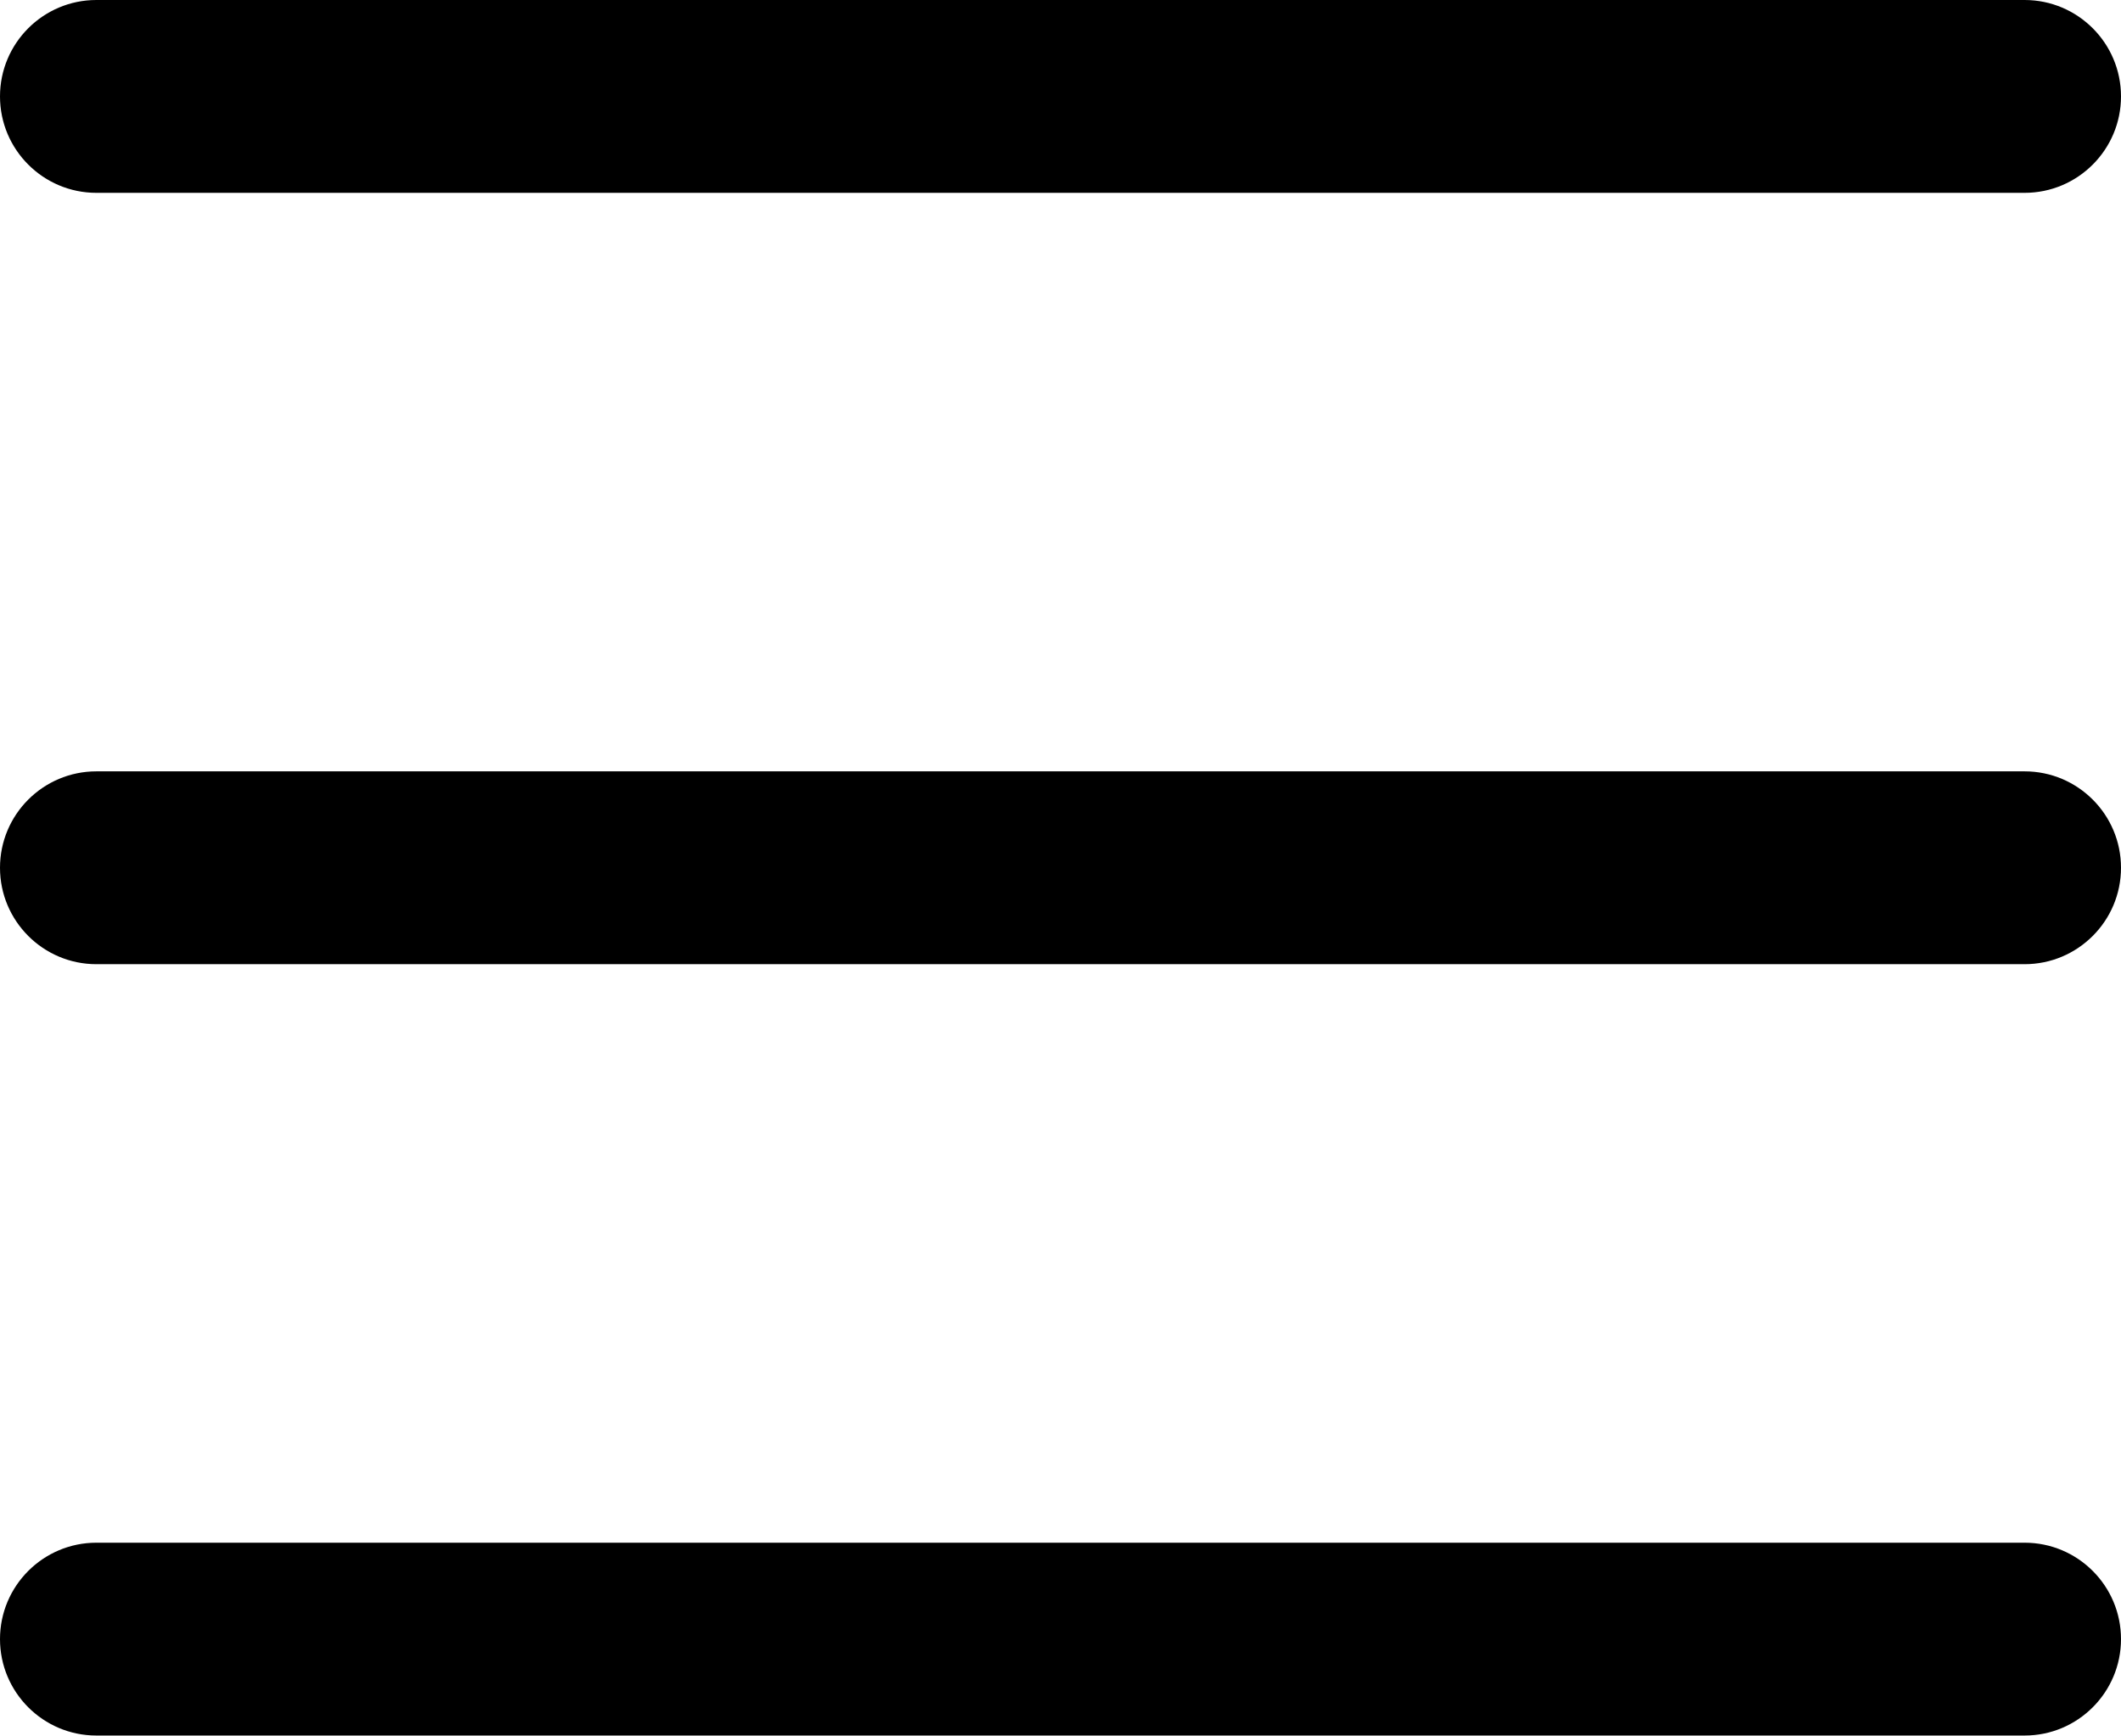
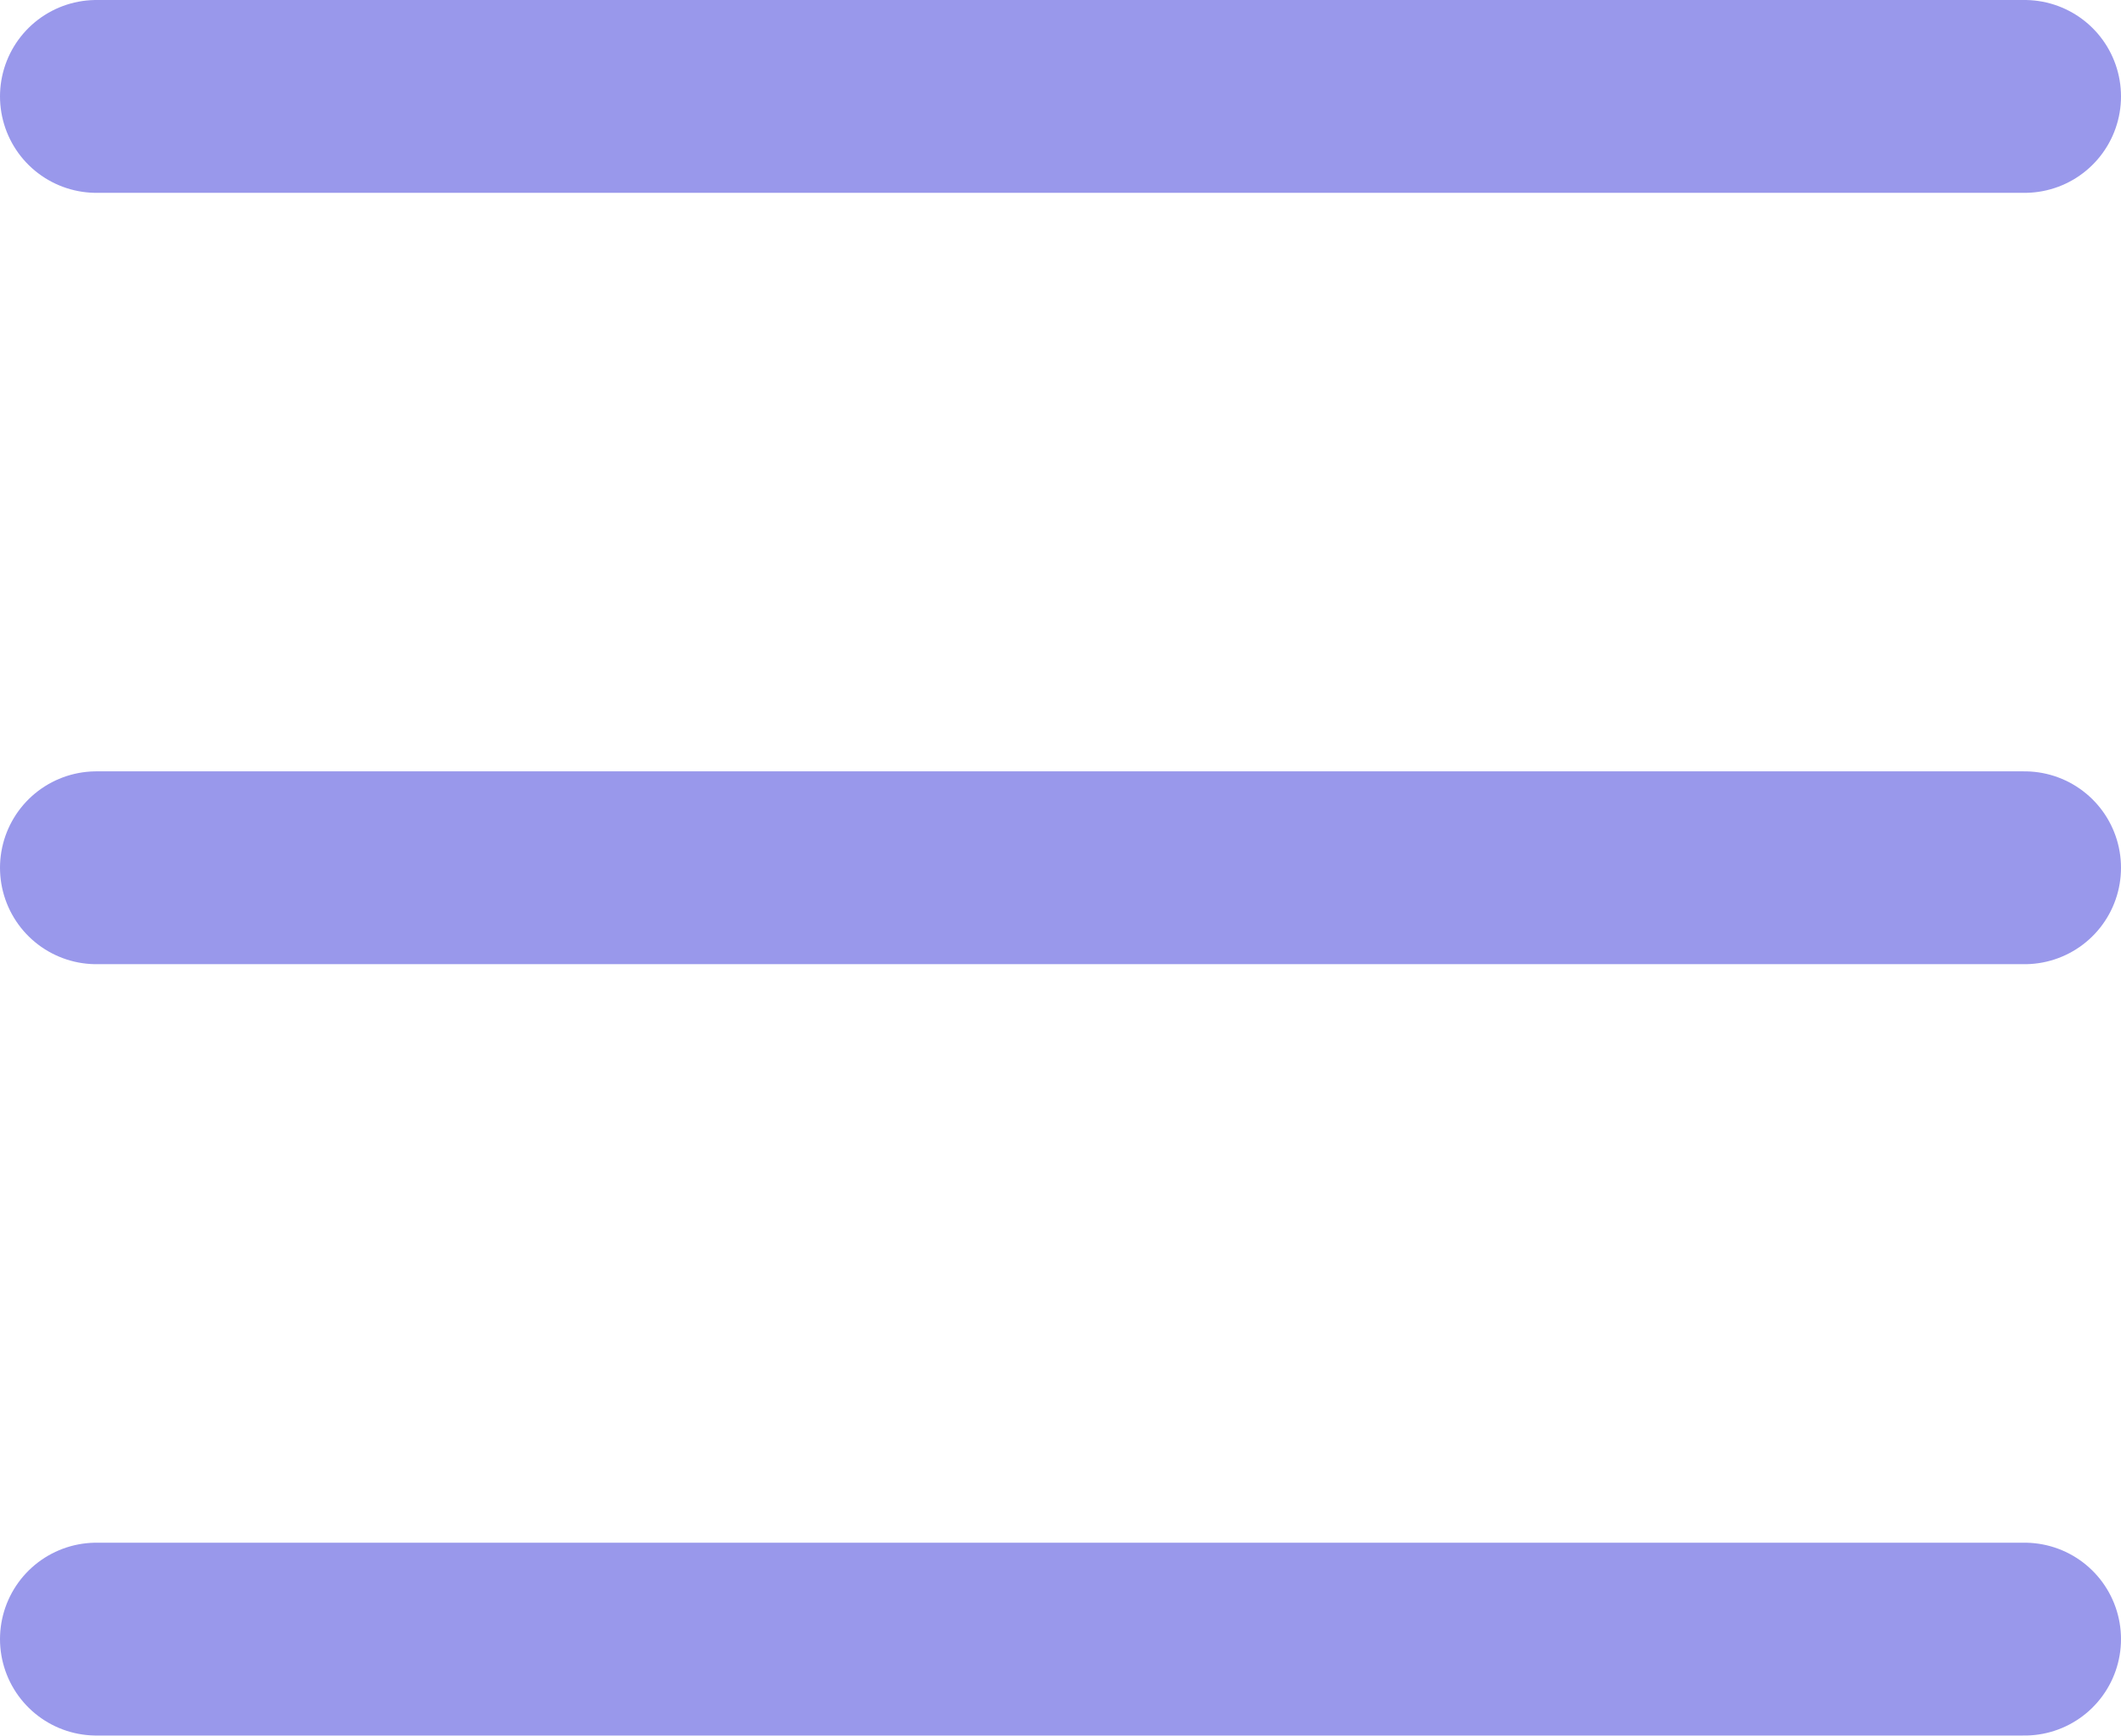
<svg xmlns="http://www.w3.org/2000/svg" width="22" height="18" viewBox="0 0 22 18" fill="none">
-   <path fill-rule="evenodd" clip-rule="evenodd" d="M22 1C22 1.552 21.552 2 21 2L1 2C0.448 2 0 1.552 0 1C0 0.448 0.448 -5.26713e-08 1 0L21 2.00278e-06C21.552 2.00278e-06 22 0.448 22 1ZM22 9C22 9.552 21.552 10 21 10L1 10C0.448 10 0 9.552 0 9C0 8.448 0.448 8 1 8L21 8C21.552 8 22 8.448 22 9ZM21 18C21.552 18 22 17.552 22 17C22 16.448 21.552 16 21 16L1 16C0.448 16 0 16.448 0 17C0 17.552 0.448 18 1 18L21 18Z" fill="black" />
+   <line x1="21" y1="1" x2="1" y2="1" stroke="#9998EB" stroke-width="2" stroke-linecap="round" />
+   <line x1="21" y1="9" x2="1" y2="9" stroke="#9998EB" stroke-width="2" stroke-linecap="round" />
+   <line x1="21" y1="17" x2="1" y2="17" stroke="#9998EB" stroke-width="2" stroke-linecap="round" />
</svg>
